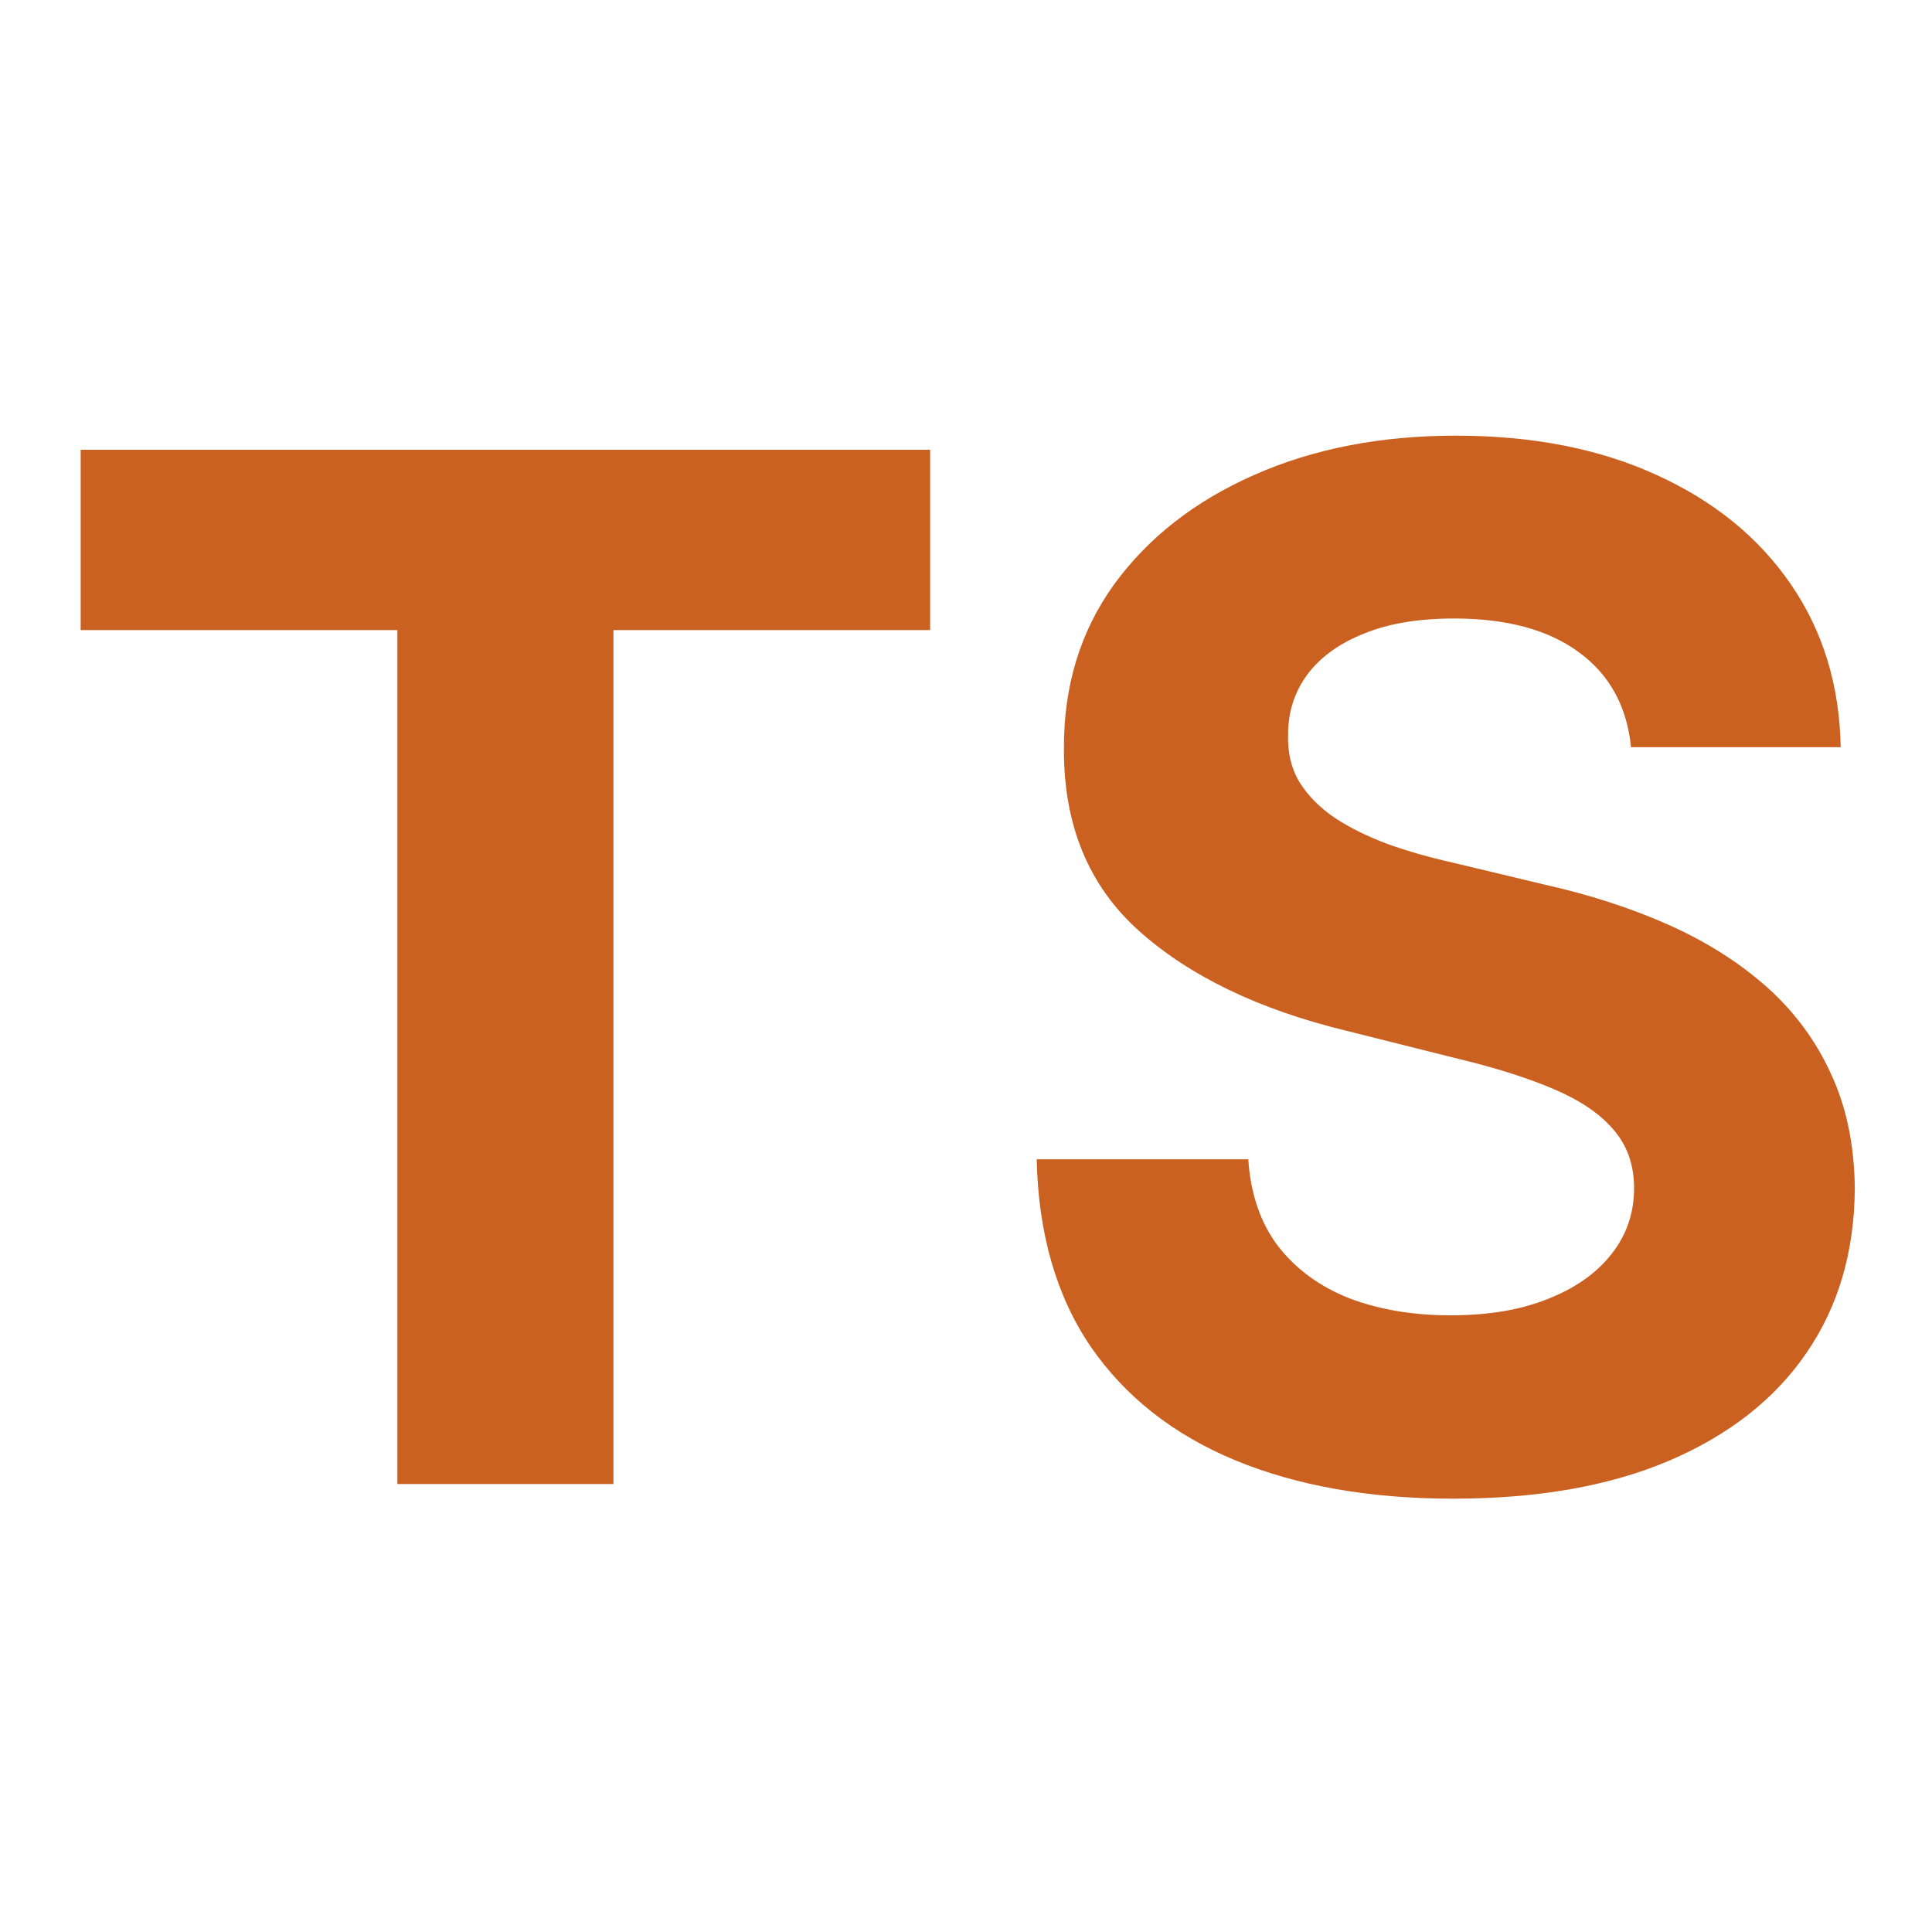
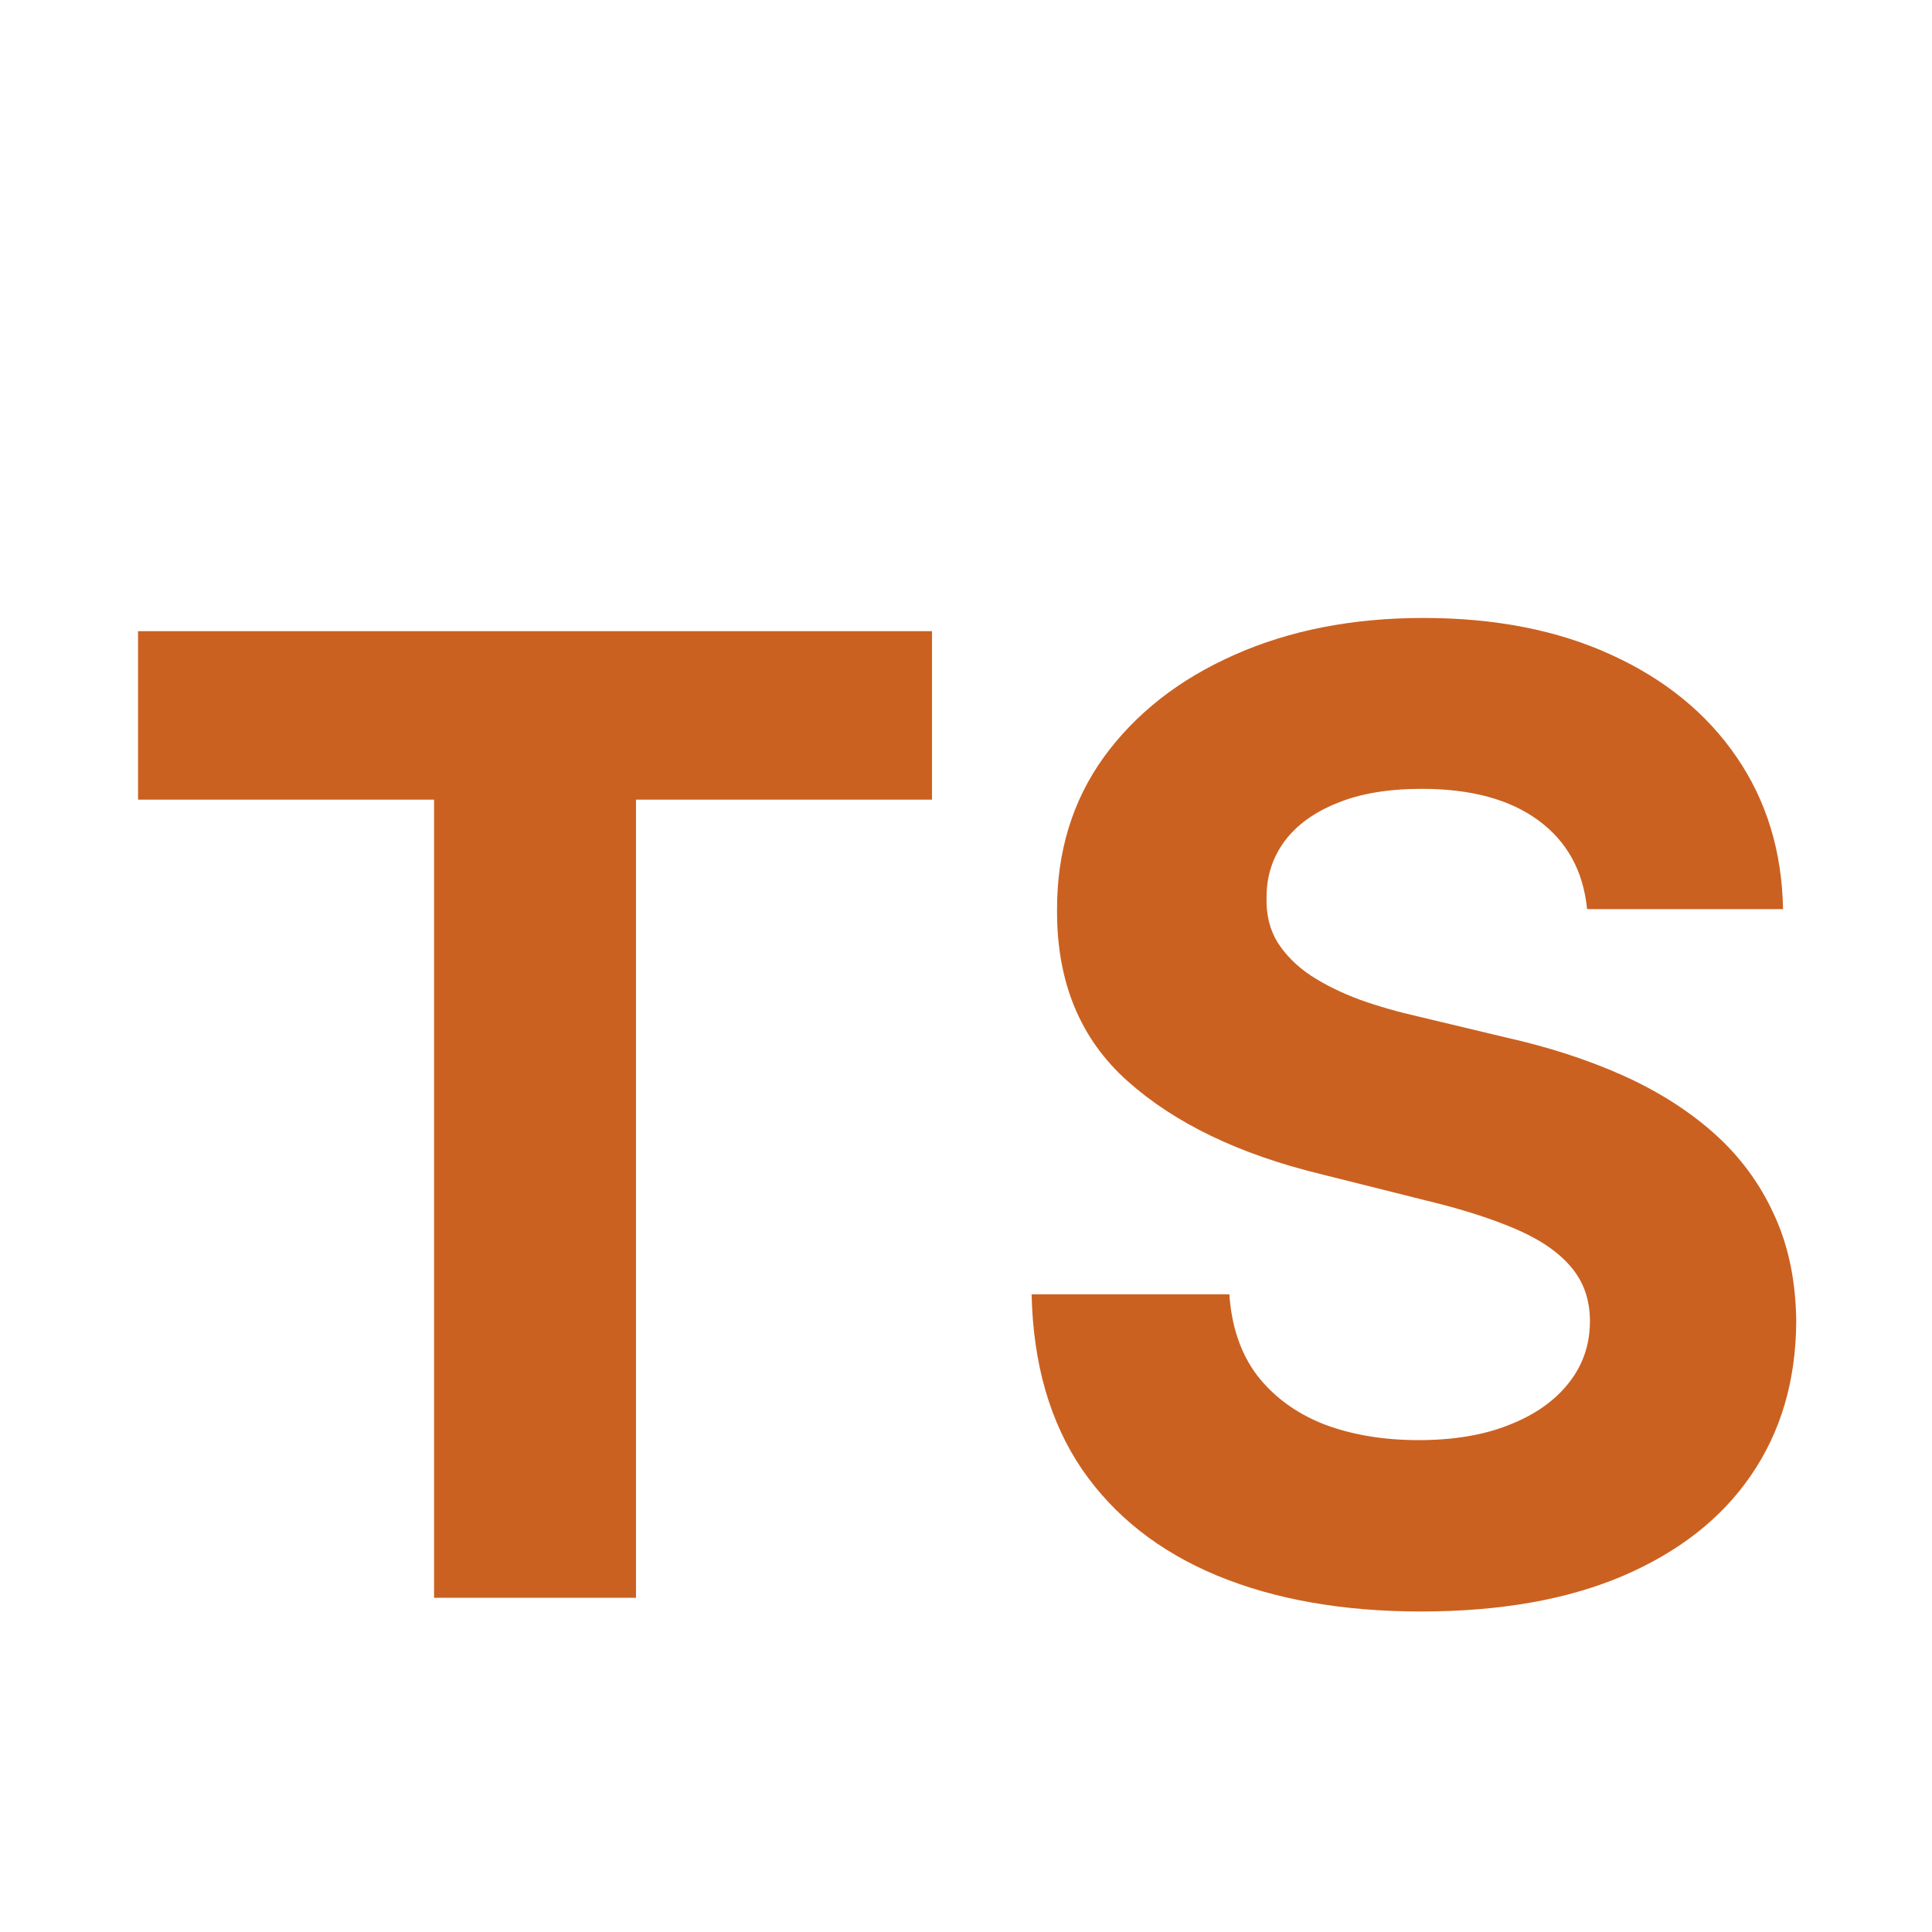
- <svg xmlns="http://www.w3.org/2000/svg" fill="none" viewBox="2.44 2.89 19.02 19.02">
+ <svg xmlns="http://www.w3.org/2000/svg" fill="none" viewBox="1.78 0.67 20.35 20.35">
  <path d="M3.234 9.093V7.318H11.597V9.093H8.479V17.5H6.352V9.093H3.234ZM18.497 10.246C18.457 9.845 18.287 9.534 17.985 9.312C17.684 9.09 17.274 8.979 16.757 8.979C16.406 8.979 16.109 9.028 15.867 9.128C15.625 9.224 15.44 9.358 15.31 9.531C15.184 9.703 15.121 9.898 15.121 10.117C15.115 10.3 15.153 10.459 15.236 10.595C15.322 10.73 15.44 10.848 15.589 10.947C15.738 11.044 15.91 11.128 16.106 11.201C16.302 11.271 16.51 11.33 16.732 11.38L17.647 11.599C18.091 11.698 18.499 11.831 18.87 11.996C19.241 12.162 19.563 12.366 19.835 12.608C20.106 12.85 20.317 13.135 20.466 13.463C20.619 13.791 20.696 14.167 20.7 14.592C20.696 15.215 20.537 15.755 20.222 16.212C19.911 16.666 19.46 17.019 18.87 17.271C18.284 17.52 17.576 17.644 16.747 17.644C15.925 17.644 15.209 17.518 14.6 17.266C13.993 17.014 13.519 16.642 13.178 16.148C12.84 15.651 12.662 15.036 12.646 14.303H14.729C14.752 14.645 14.85 14.93 15.022 15.158C15.198 15.384 15.431 15.555 15.723 15.671C16.018 15.783 16.351 15.839 16.722 15.839C17.087 15.839 17.404 15.787 17.672 15.68C17.944 15.574 18.154 15.427 18.303 15.238C18.453 15.049 18.527 14.832 18.527 14.587C18.527 14.358 18.459 14.166 18.323 14.01C18.191 13.854 17.995 13.722 17.737 13.612C17.481 13.503 17.168 13.403 16.797 13.314L15.688 13.036C14.83 12.827 14.152 12.5 13.655 12.056C13.158 11.612 12.911 11.014 12.914 10.261C12.911 9.645 13.075 9.106 13.406 8.646C13.741 8.185 14.2 7.825 14.784 7.567C15.367 7.308 16.03 7.179 16.772 7.179C17.528 7.179 18.187 7.308 18.751 7.567C19.318 7.825 19.758 8.185 20.073 8.646C20.388 9.106 20.55 9.64 20.561 10.246H18.497Z" fill="#CB6120" />
</svg>
